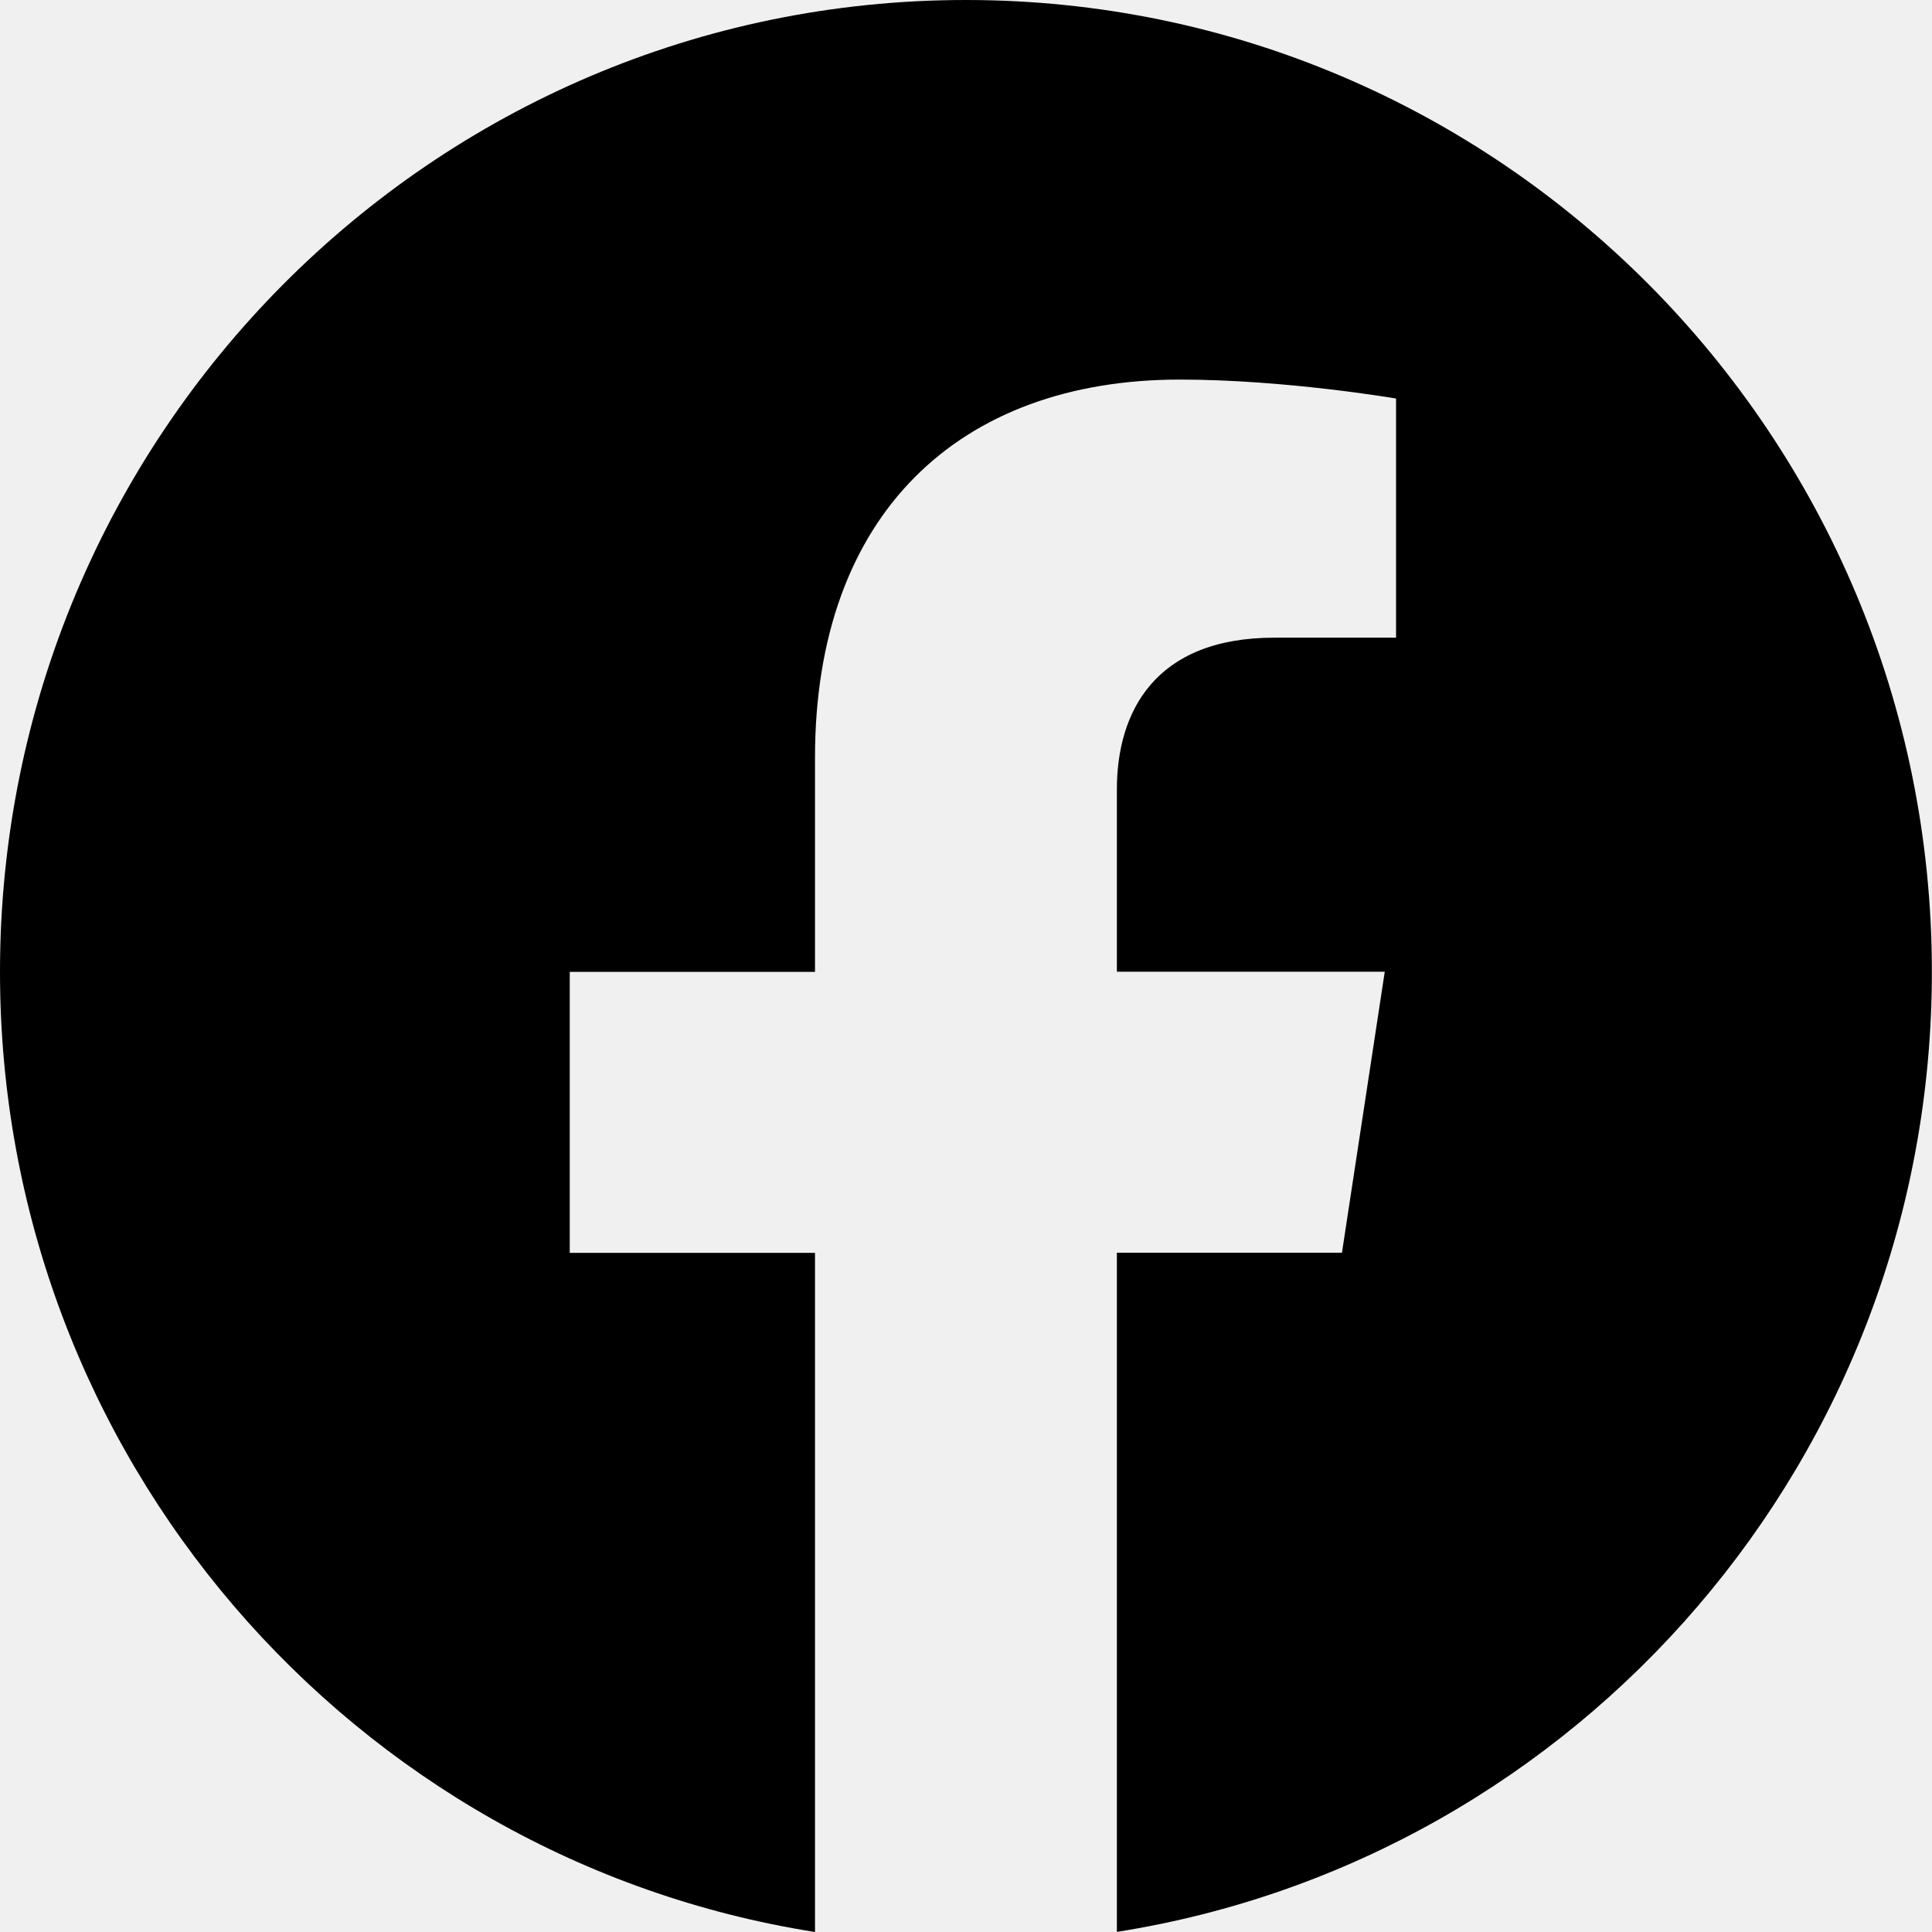
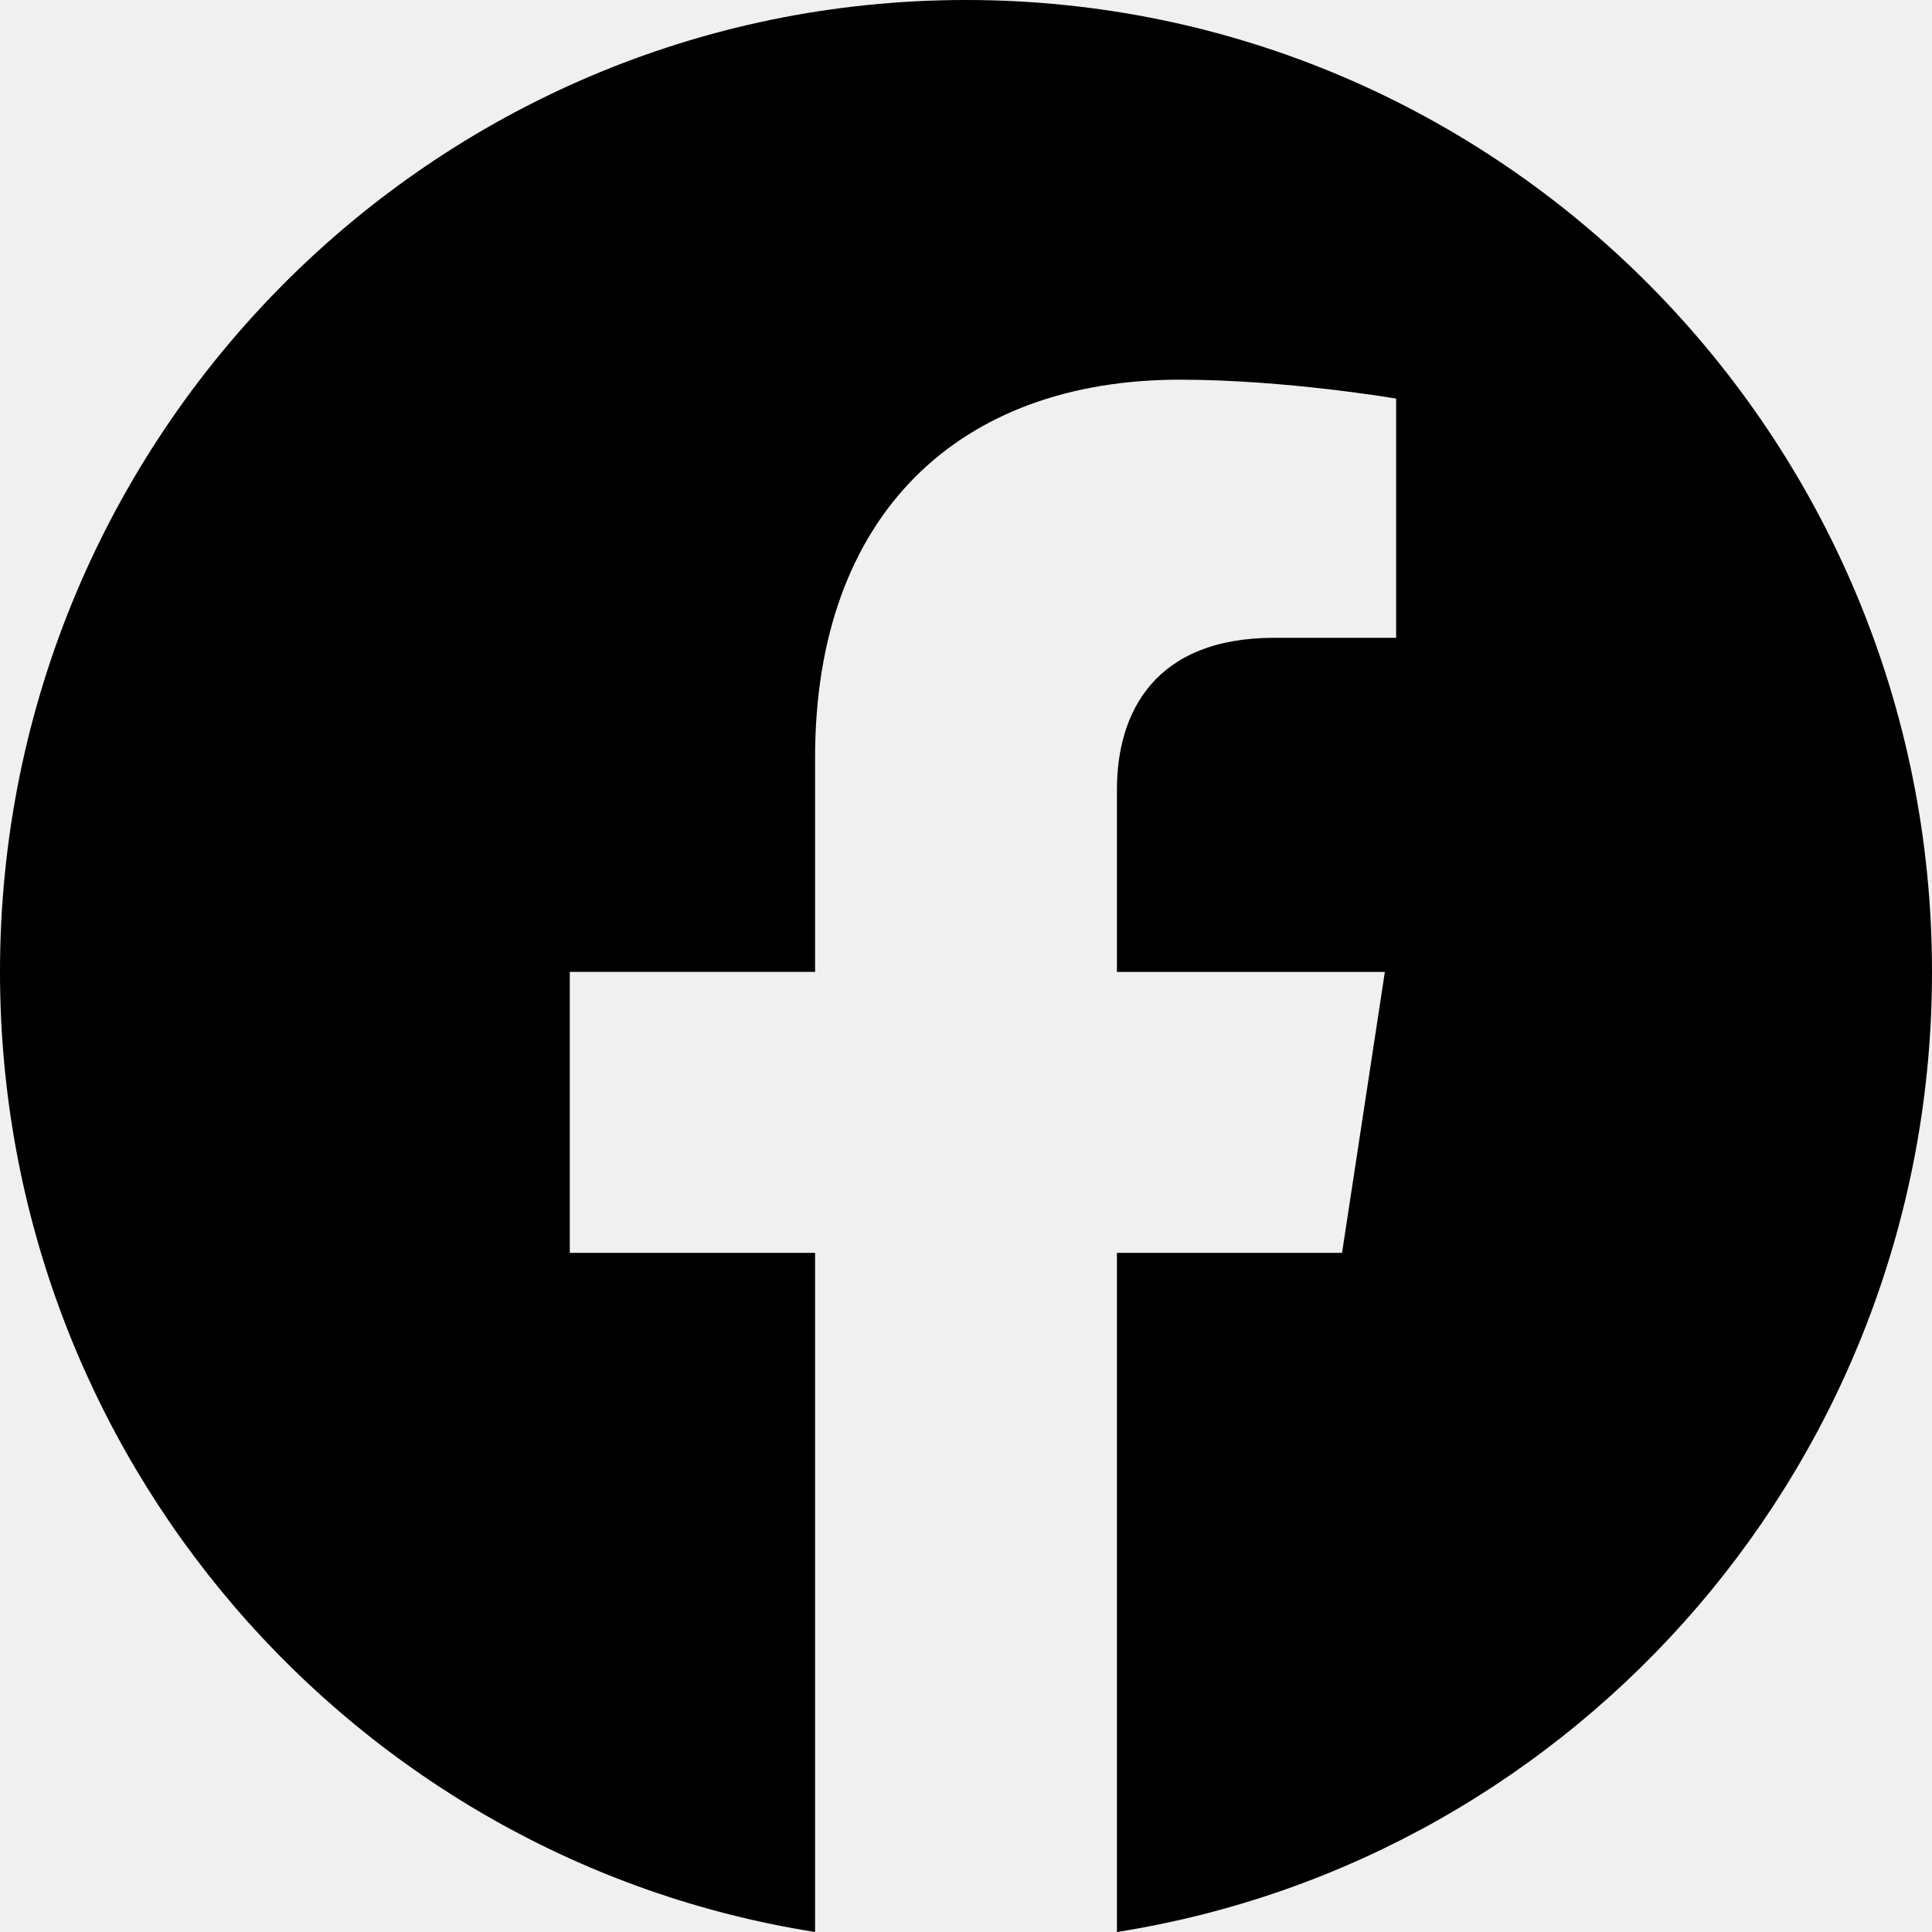
- <svg xmlns="http://www.w3.org/2000/svg" width="32px" height="32px" viewBox="0 0 32 32" version="1.1">
-   <path d="M31.998,16.098 C31.998,7.207 24.835,0 15.999,0 C7.163,0 0,7.207 0,16.098 C0,24.133 5.851,30.793 13.499,32 L13.499,20.751 L9.437,20.751 L9.437,16.097 L13.499,16.097 L13.499,12.55 C13.499,8.515 15.888,6.287 19.542,6.287 C21.292,6.287 23.123,6.601 23.123,6.601 L23.123,10.562 L21.106,10.562 C19.119,10.562 18.499,11.803 18.499,13.075 L18.499,16.095 L22.936,16.095 L22.227,20.749 L18.499,20.749 L18.499,31.998 C26.148,30.791 31.998,24.131 31.998,16.096 L31.998,16.098 Z" />
+ <svg xmlns="http://www.w3.org/2000/svg" xmlns:xlink="http://www.w3.org/1999/xlink" viewBox="0 0 25 25">
+   <defs>
+     <path id="a" d="M0 0h25v25H0z" />
+   </defs>
+   <g fill="none" fill-rule="evenodd">
+     <mask id="b" fill="#fff">
+       <use xlink:href="#a" />
+     </mask>
+     <path d="M25 12.576C25 5.631 19.404 0 12.5 0S0 5.63 0 12.576C0 18.854 4.571 24.056 10.547 25v-8.788H7.373v-3.636h3.174v-2.77c0-3.152 1.866-4.893 4.721-4.893 1.368 0 2.798.245 2.798.245v3.095H16.49c-1.553 0-2.037.97-2.037 1.964v2.36h3.467l-.554 3.635h-2.913V25C20.43 24.057 25 18.854 25 12.576" fill="currentColor" mask="url(#b)" />
+   </g>
</svg>
